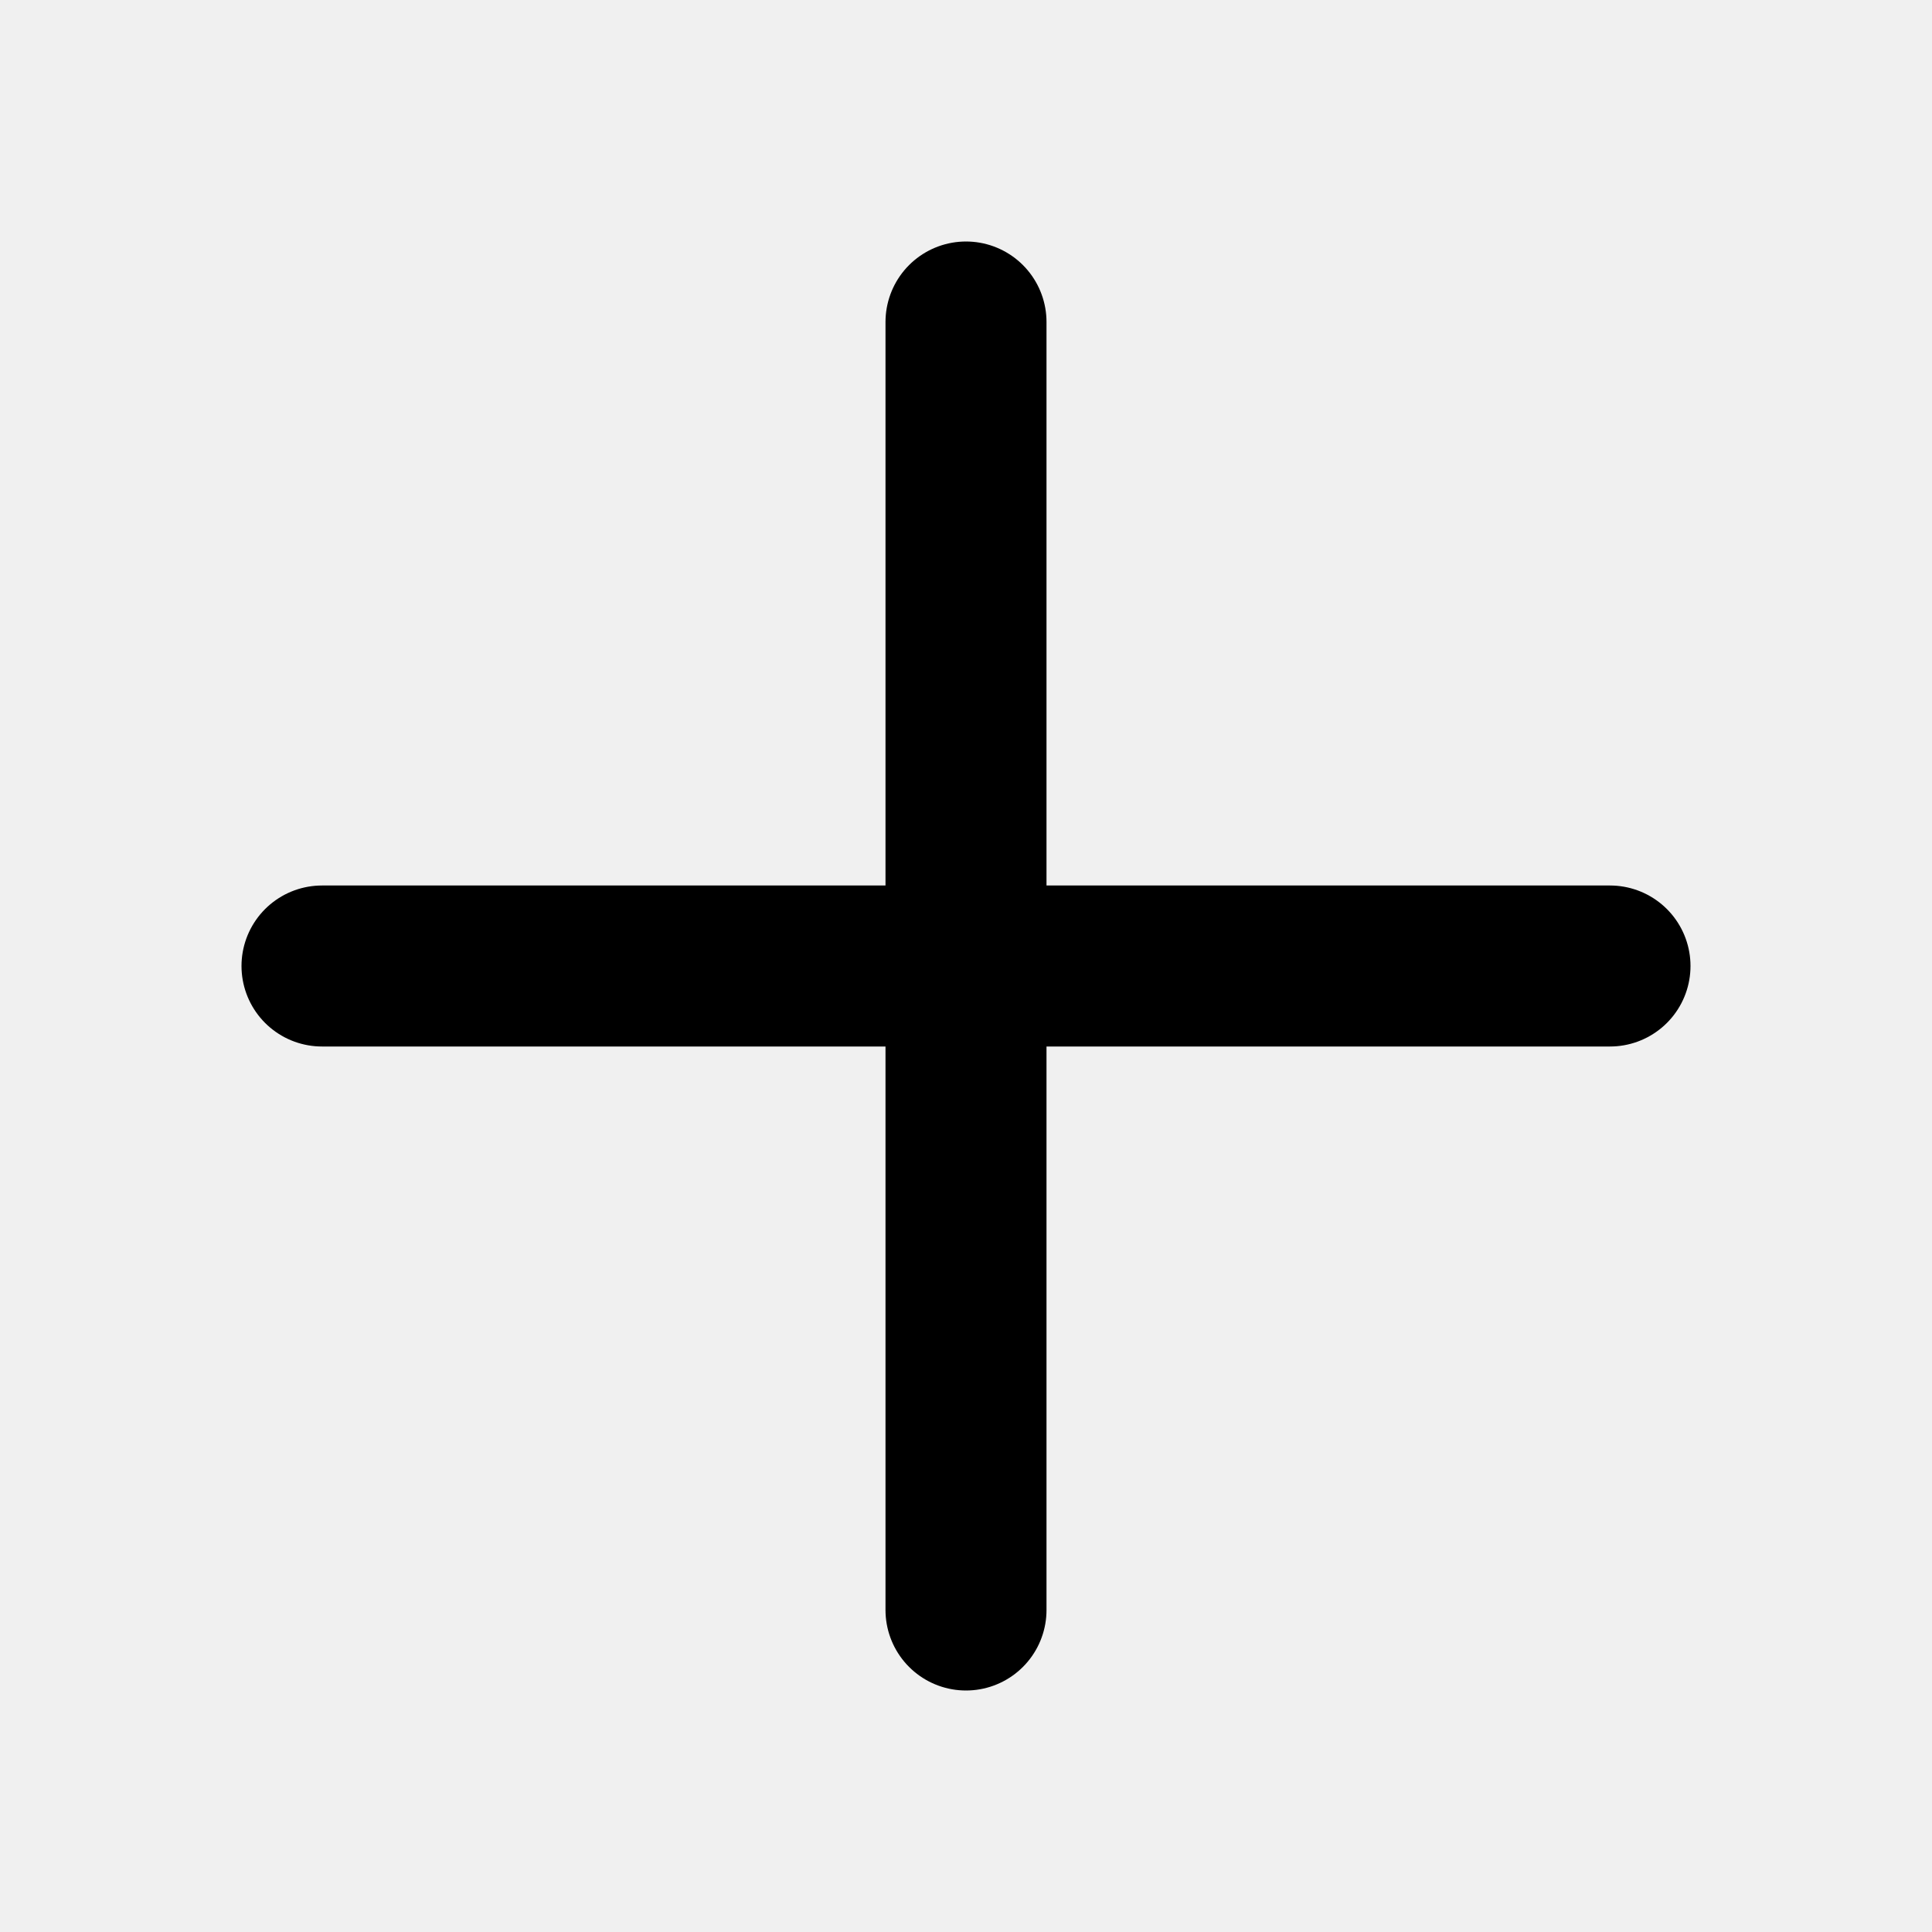
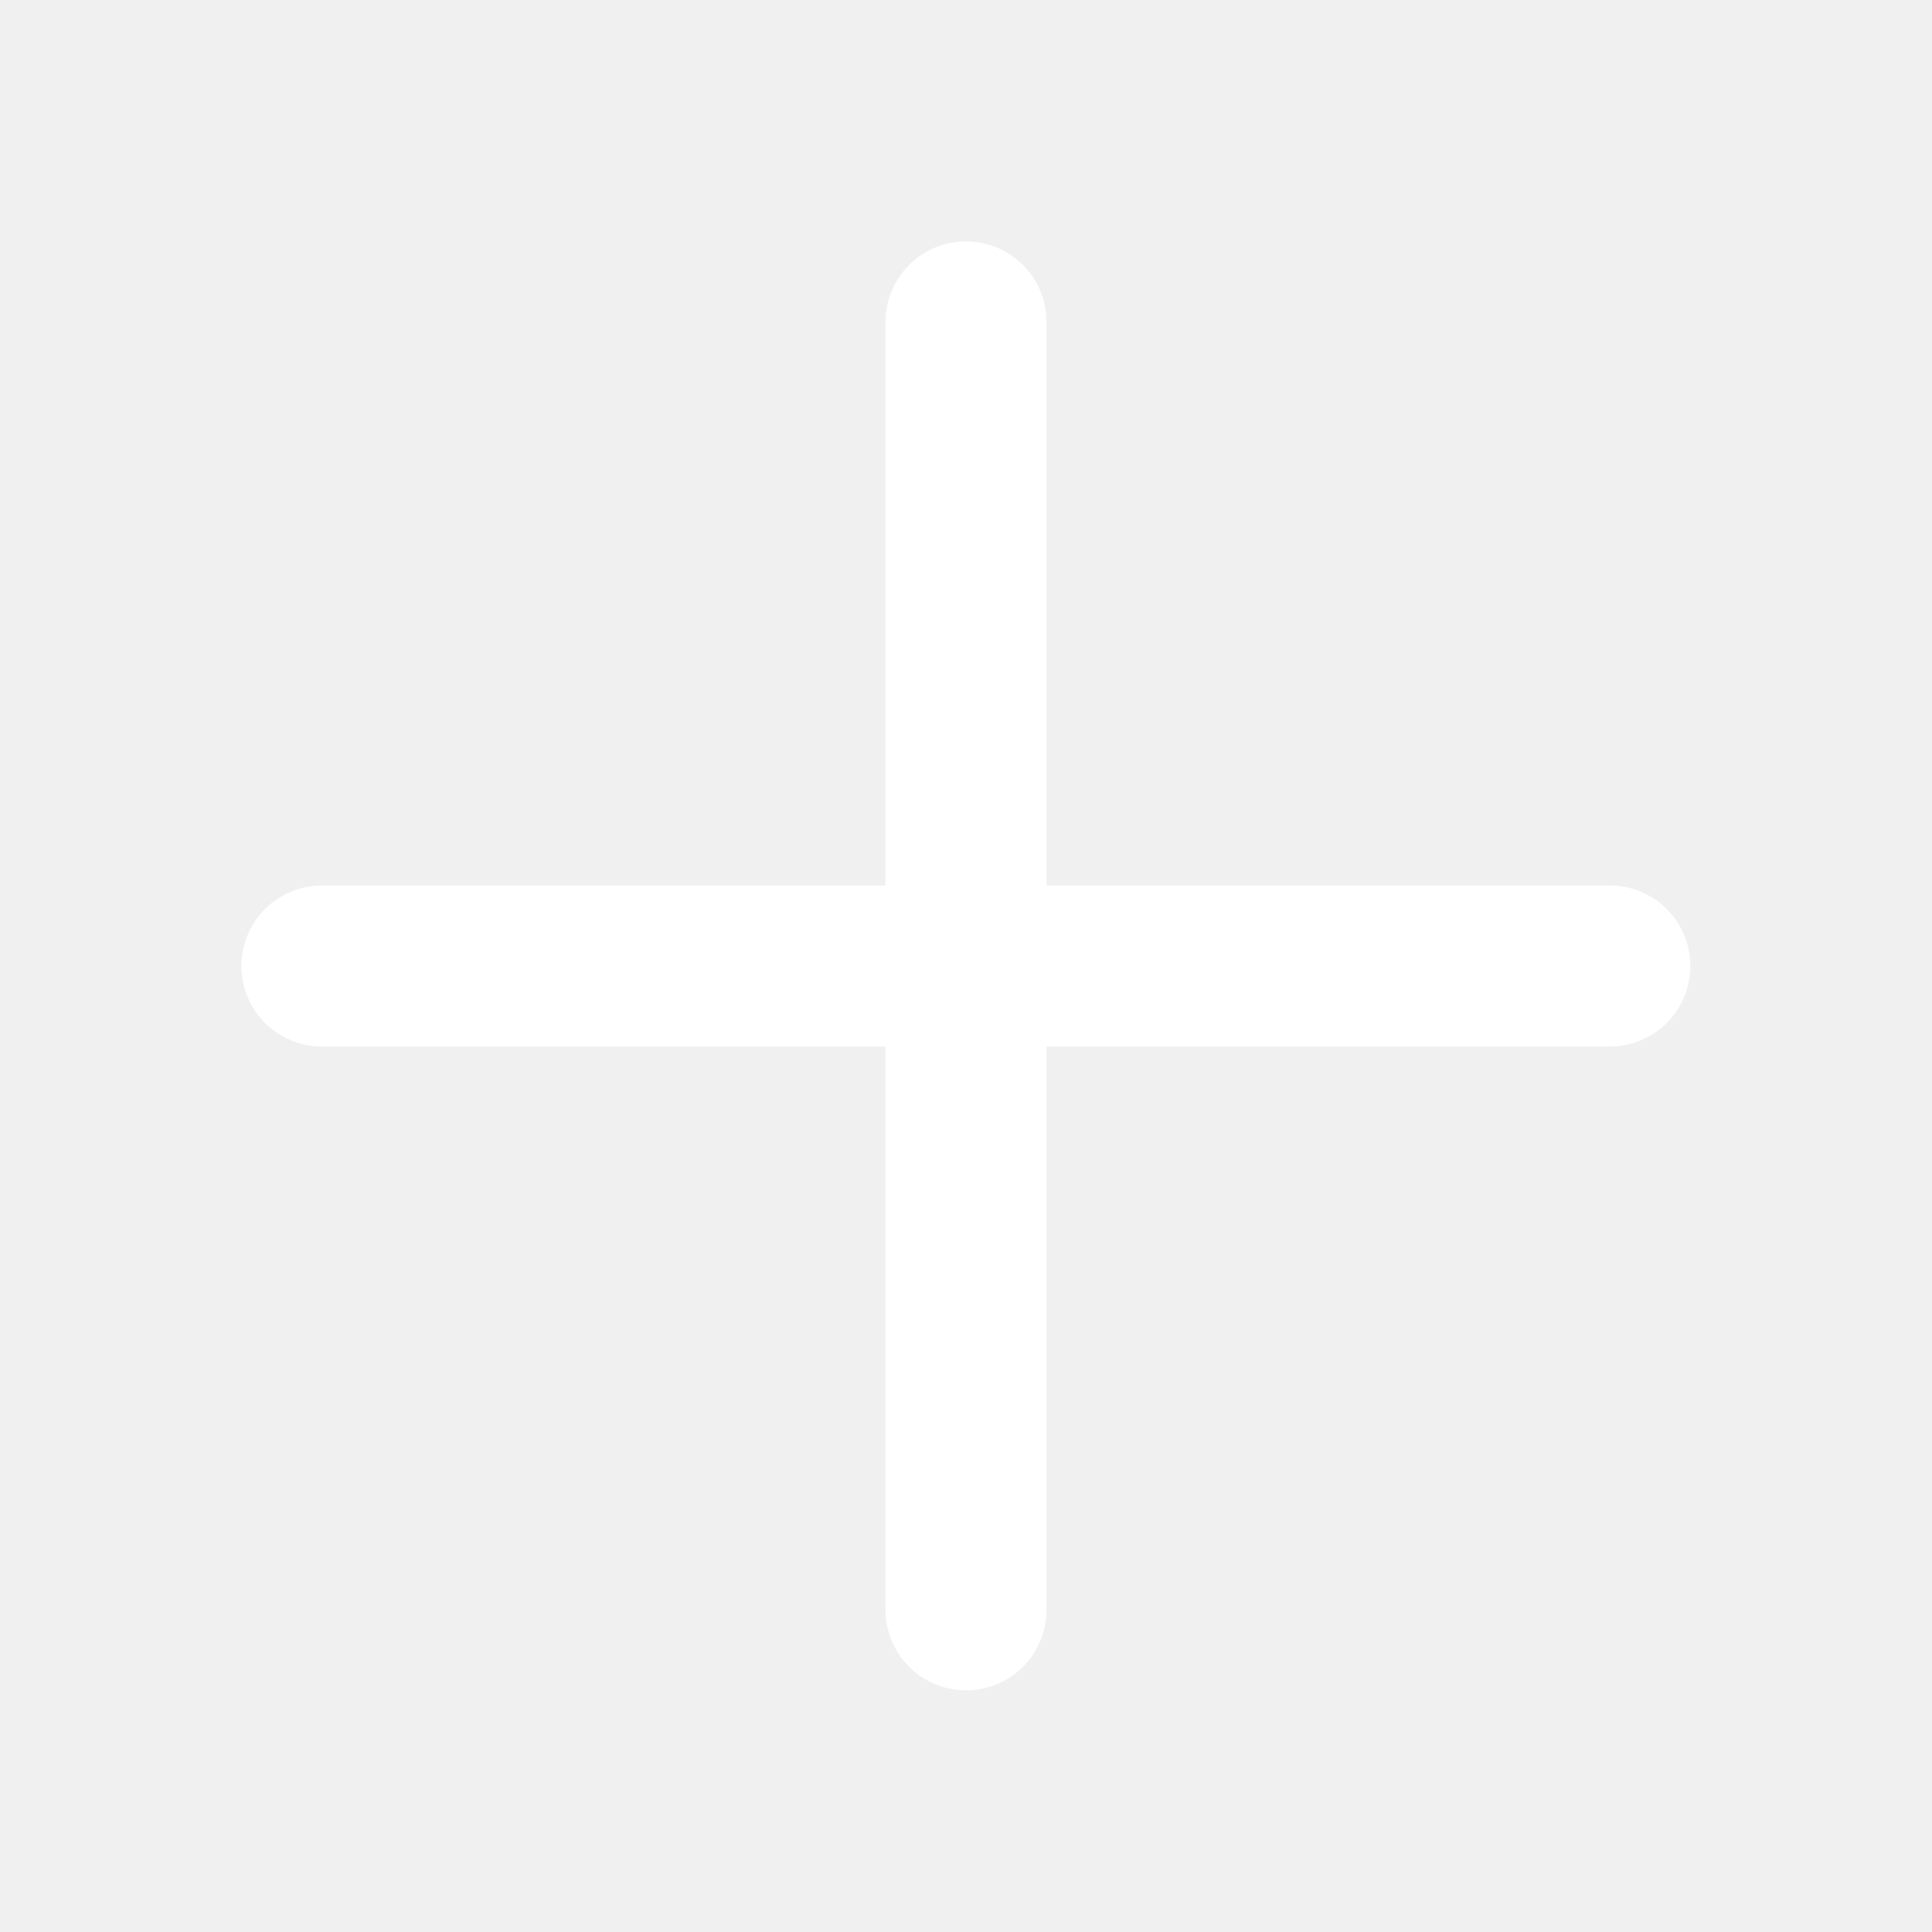
- <svg xmlns="http://www.w3.org/2000/svg" width="800px" height="800px" viewBox="0 0 24 24" fill="none">
-   <path d="M4 12H20M12 4V20" stroke="#000000" stroke-width="2" stroke-linecap="round" stroke-linejoin="round" />
+ <svg xmlns="http://www.w3.org/2000/svg" version="1.1" id="Layer_1" x="0px" y="0px" viewBox="0 0 800 800" style="enable-background:new 0 0 800 800;" xml:space="preserve">
+   <style type="text/css">
+ 	.st0{fill:none;stroke:#FFFFFF;stroke-width:66.667;stroke-linecap:round;stroke-linejoin:round;stroke-miterlimit:133.333;}
+ </style>
+   <path class="st0" d="M133.3,400h533.3 M400,133.3v533.3" />
</svg>
